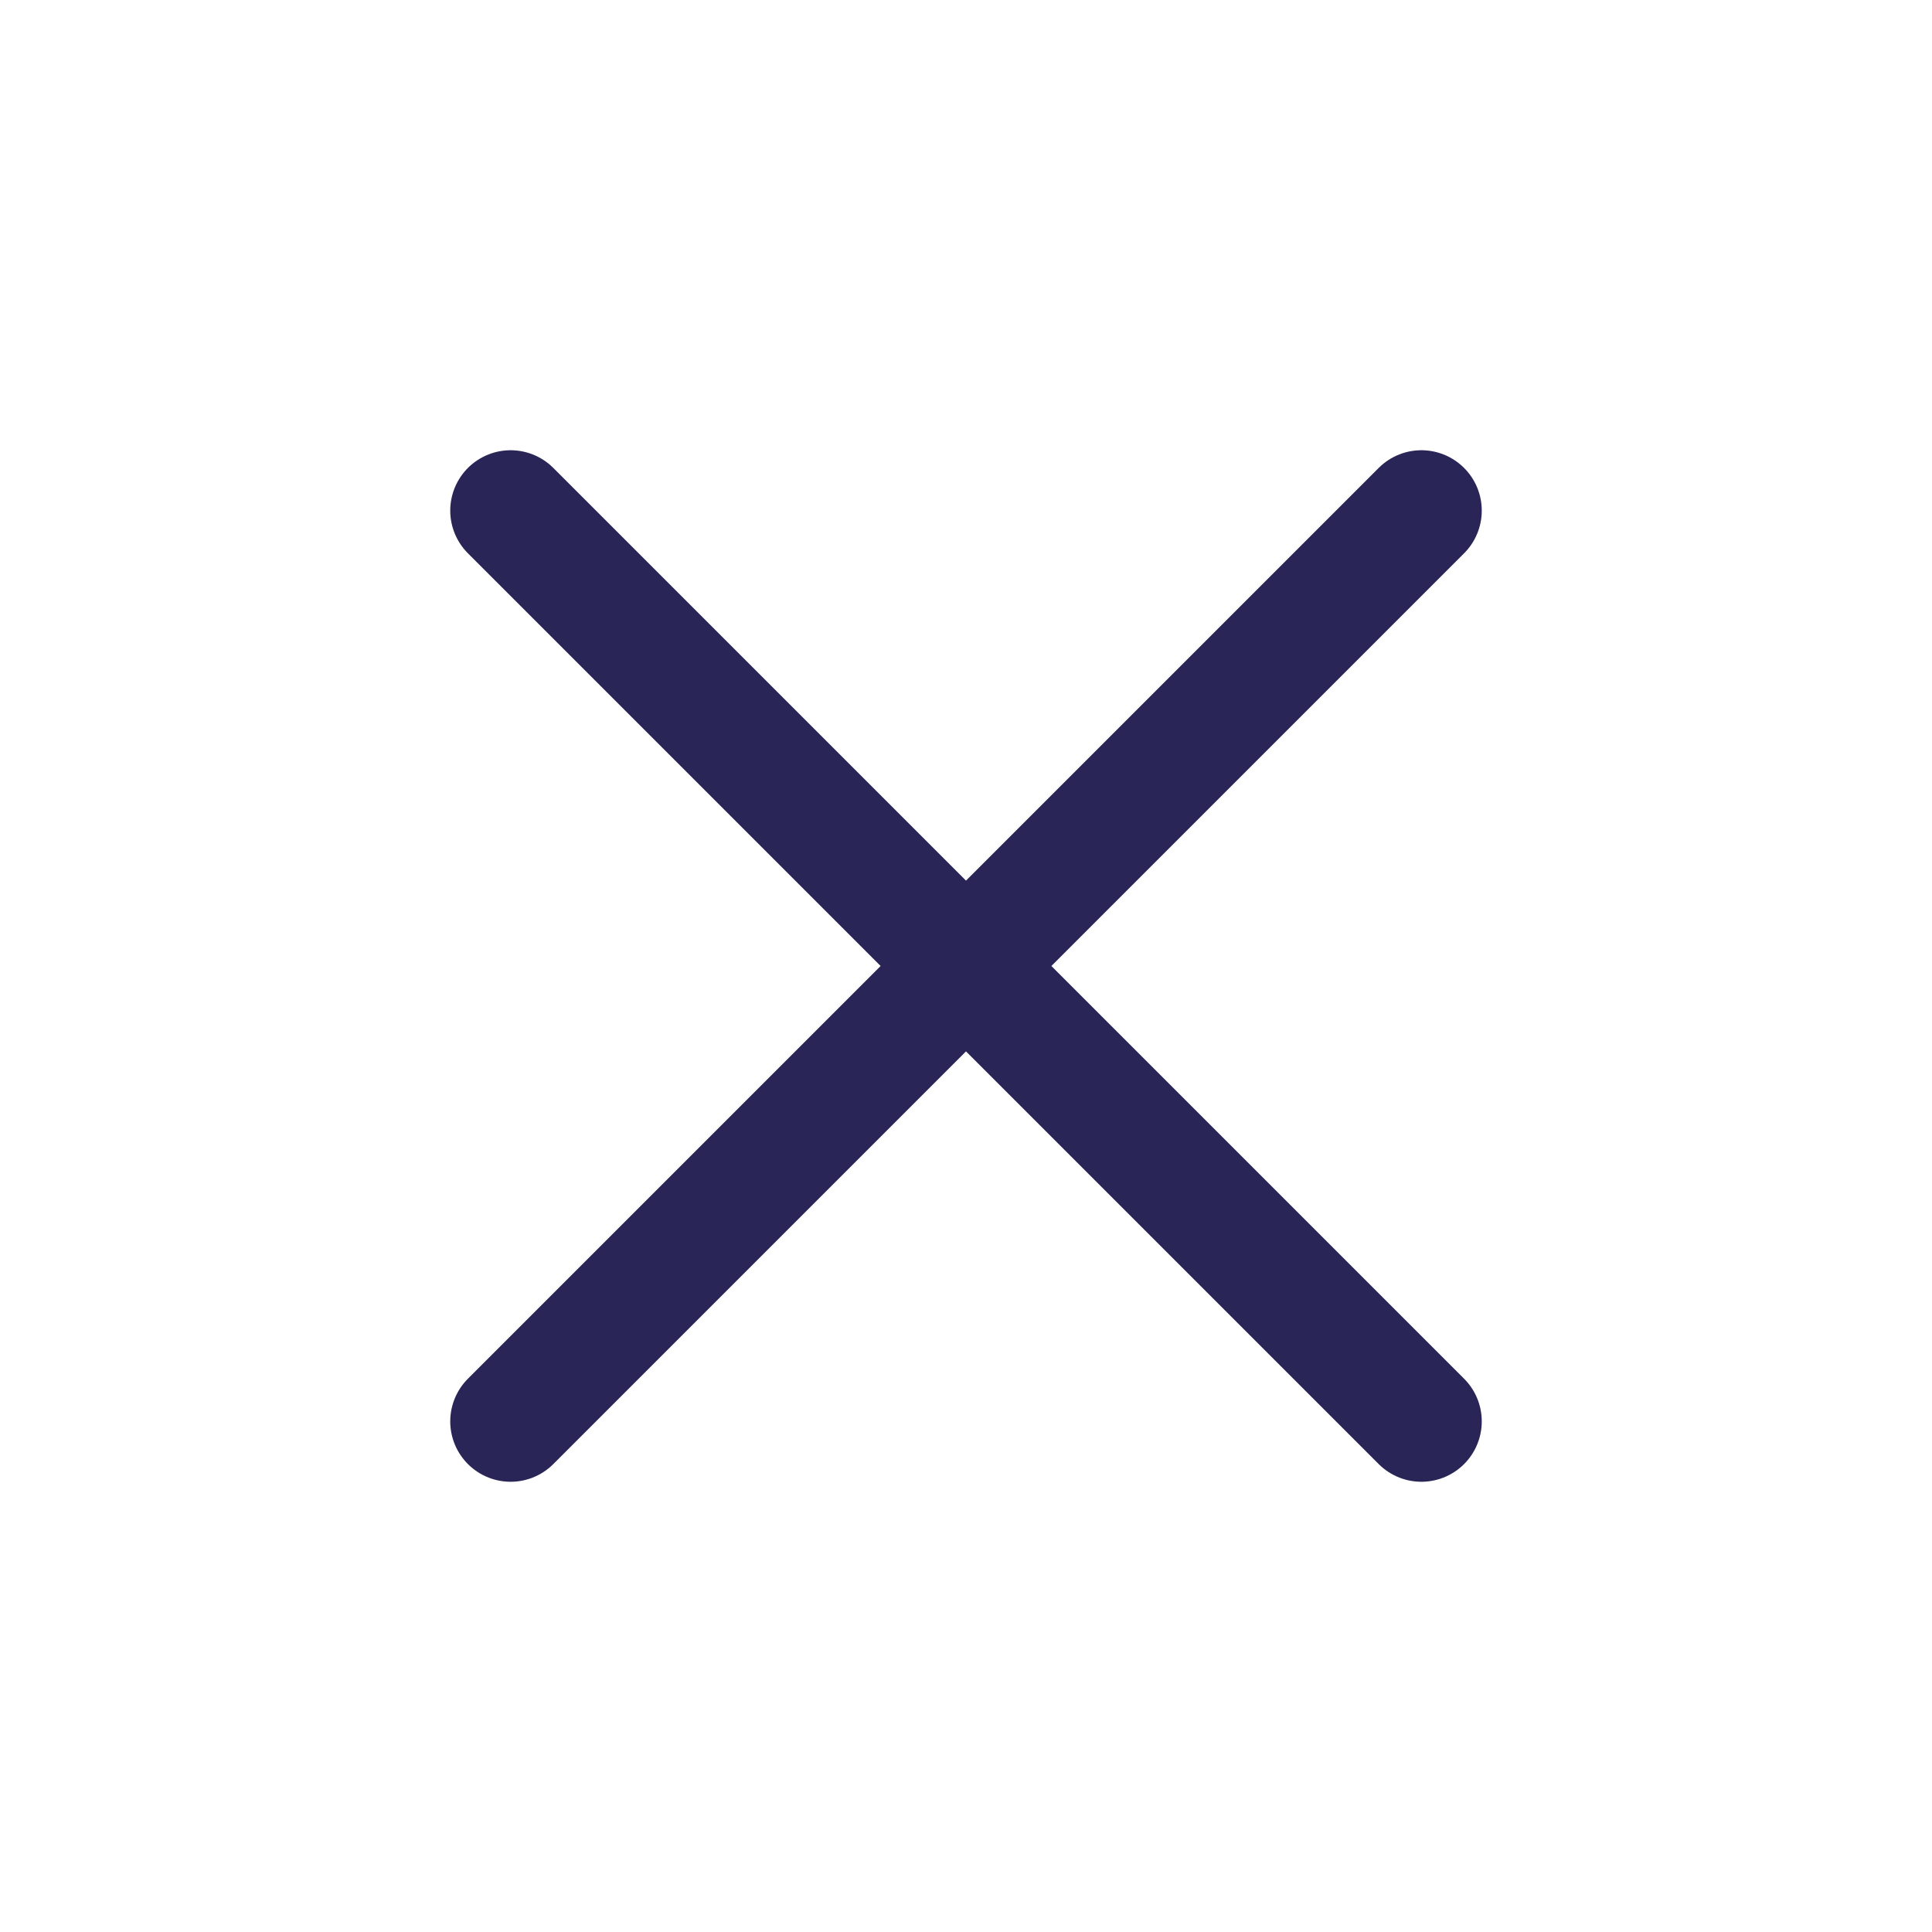
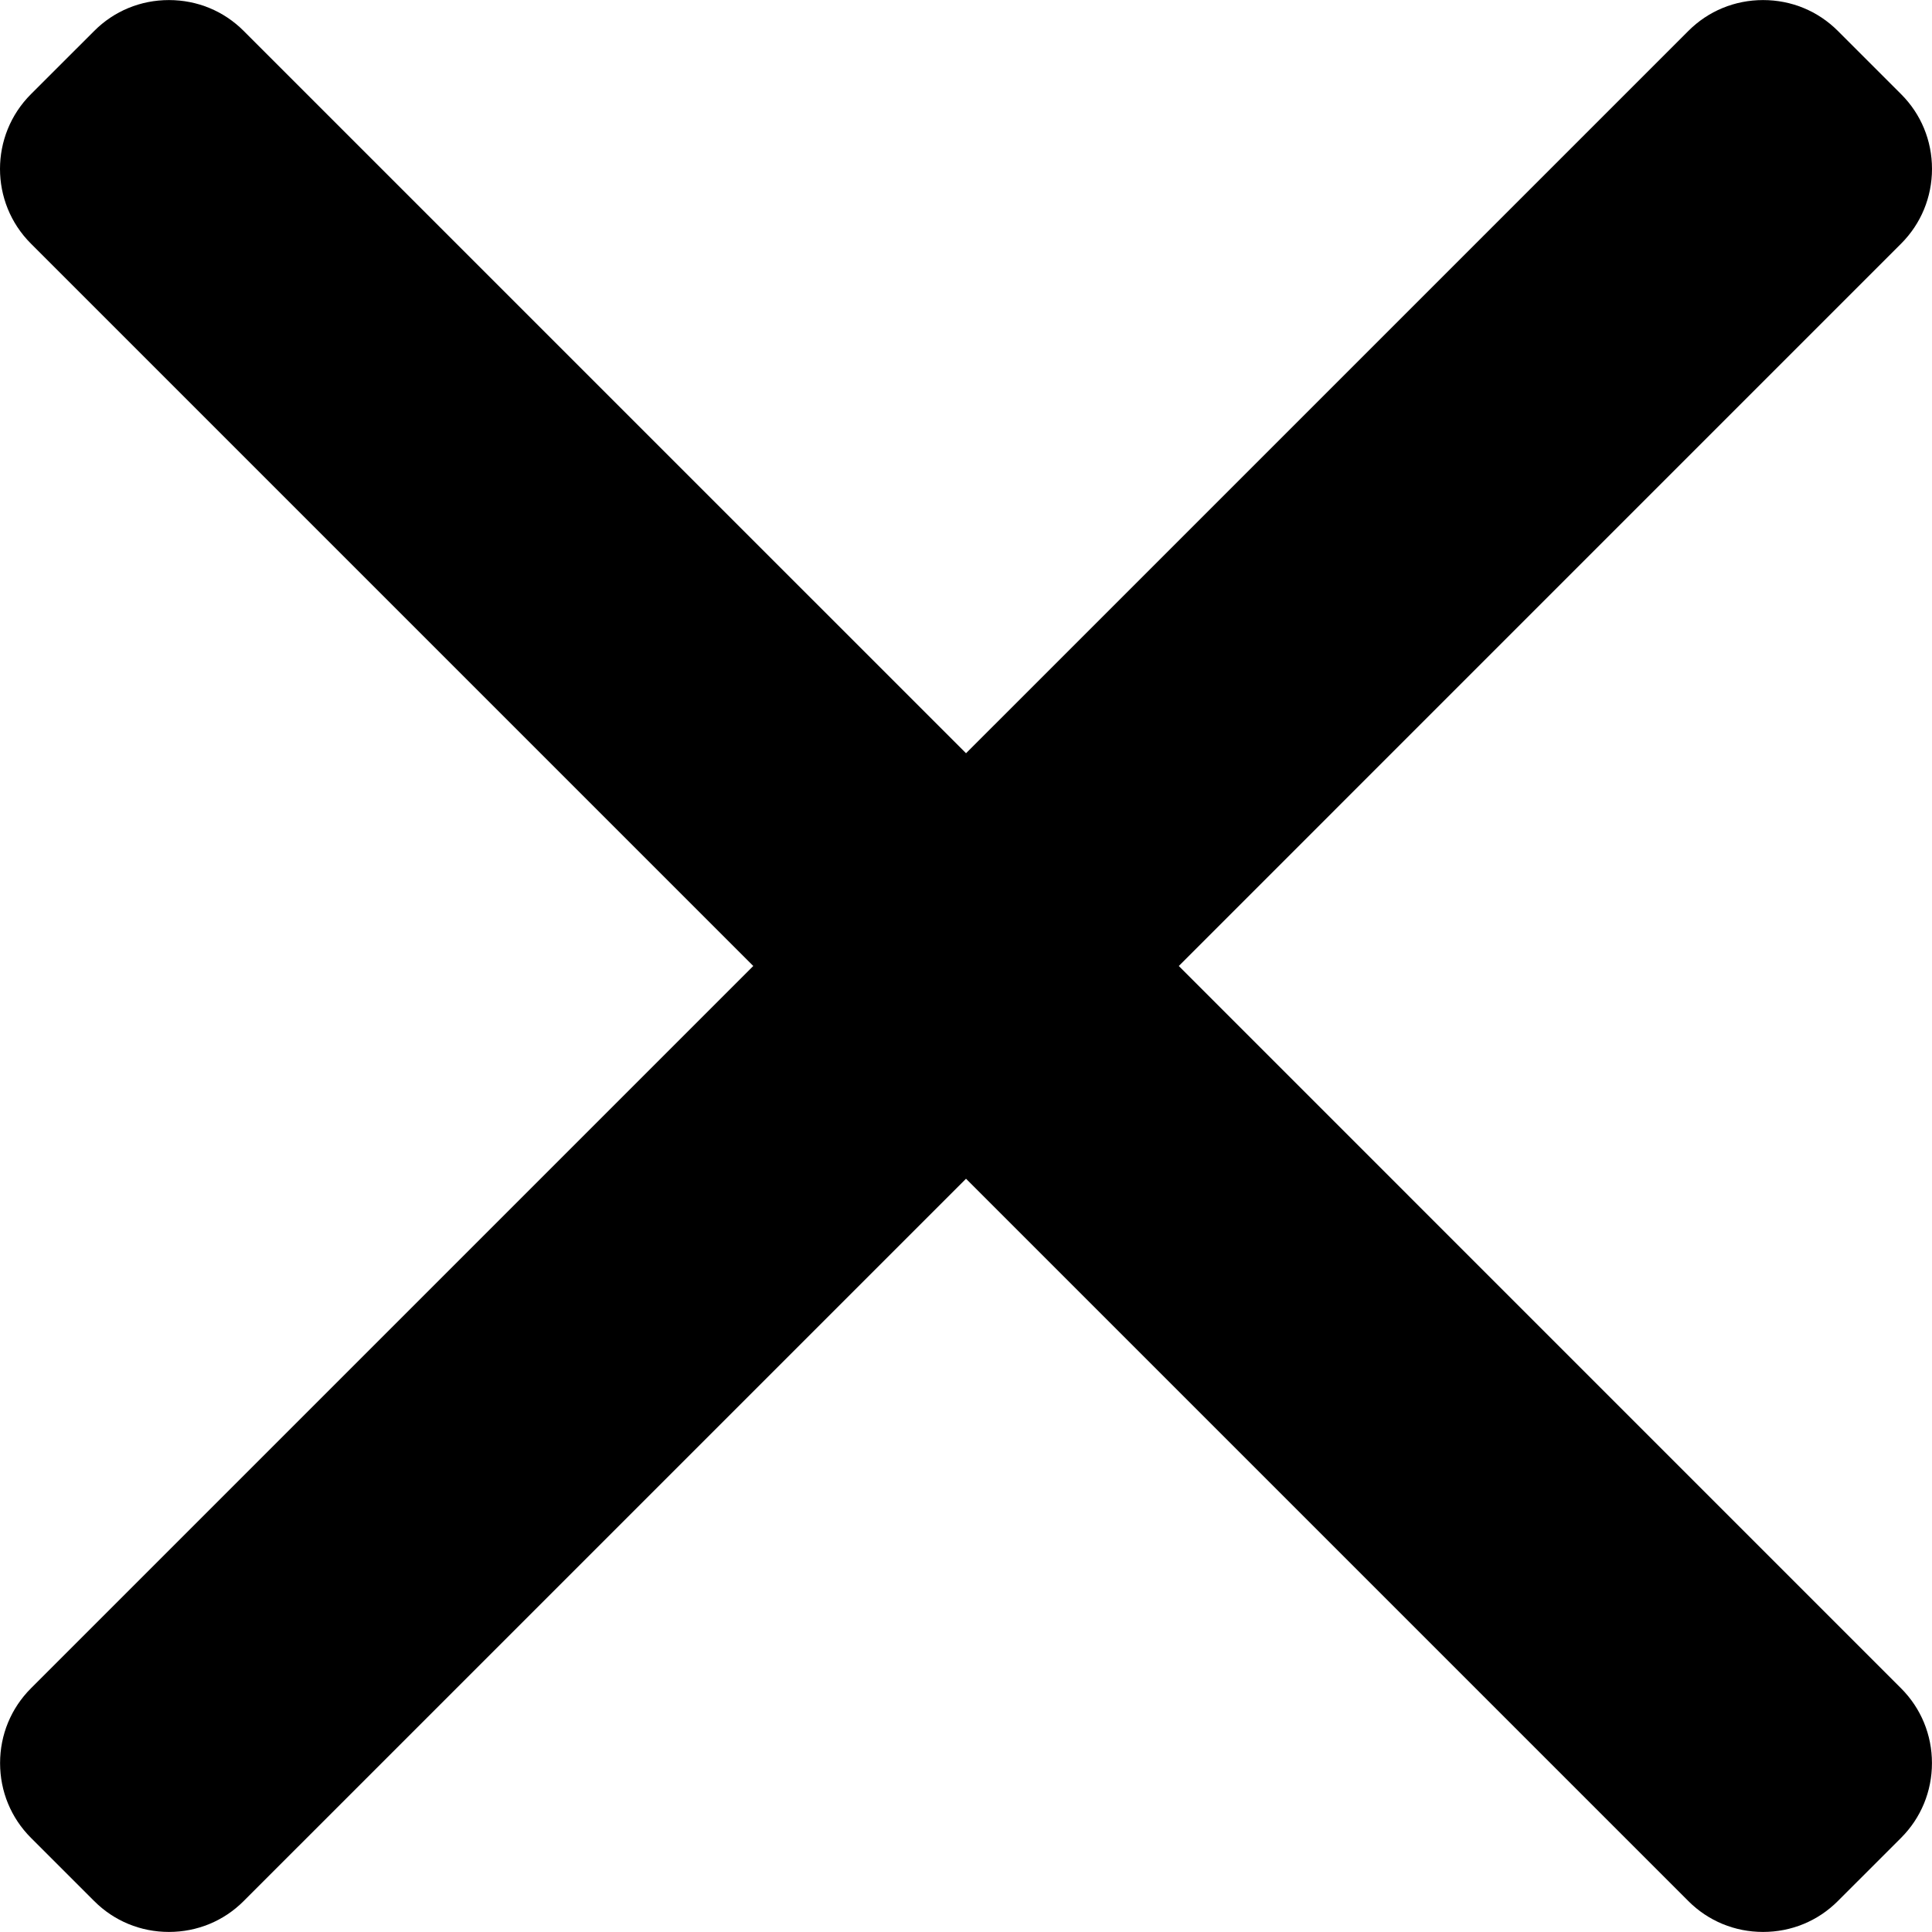
- <svg xmlns="http://www.w3.org/2000/svg" width="24" height="24" viewBox="0 0 24 24" fill="none">
-   <path d="M17.657 17.657L12 12M12 12L6.343 6.343M12 12L17.657 6.343M12 12L6.343 17.657" stroke="#292556" stroke-width="1.5" stroke-linecap="round" stroke-linejoin="round" />
+ <svg xmlns="http://www.w3.org/2000/svg" fill="#000000" height="800px" width="800px" version="1.1" id="Layer_1" viewBox="0 0 492 492" xml:space="preserve">
+   <g>
+     <g>
+       <path d="M300.188,246L484.14,62.04c5.06-5.064,7.852-11.82,7.86-19.024c0-7.208-2.792-13.972-7.86-19.028L468.02,7.872    c-5.068-5.076-11.824-7.856-19.036-7.856c-7.2,0-13.956,2.78-19.024,7.856L246.008,191.82L62.048,7.872    c-5.06-5.076-11.82-7.856-19.028-7.856c-7.2,0-13.96,2.78-19.02,7.856L7.872,23.988c-10.496,10.496-10.496,27.568,0,38.052    L191.828,246L7.872,429.952c-5.064,5.072-7.852,11.828-7.852,19.032c0,7.204,2.788,13.96,7.852,19.028l16.124,16.116    c5.06,5.072,11.824,7.856,19.02,7.856c7.208,0,13.968-2.784,19.028-7.856l183.96-183.952l183.952,183.952    c5.068,5.072,11.824,7.856,19.024,7.856h0.008c7.204,0,13.96-2.784,19.028-7.856l16.12-16.116    c5.06-5.064,7.852-11.824,7.852-19.028c0-7.204-2.792-13.96-7.852-19.028L300.188,246z" />
+     </g>
+   </g>
</svg>
